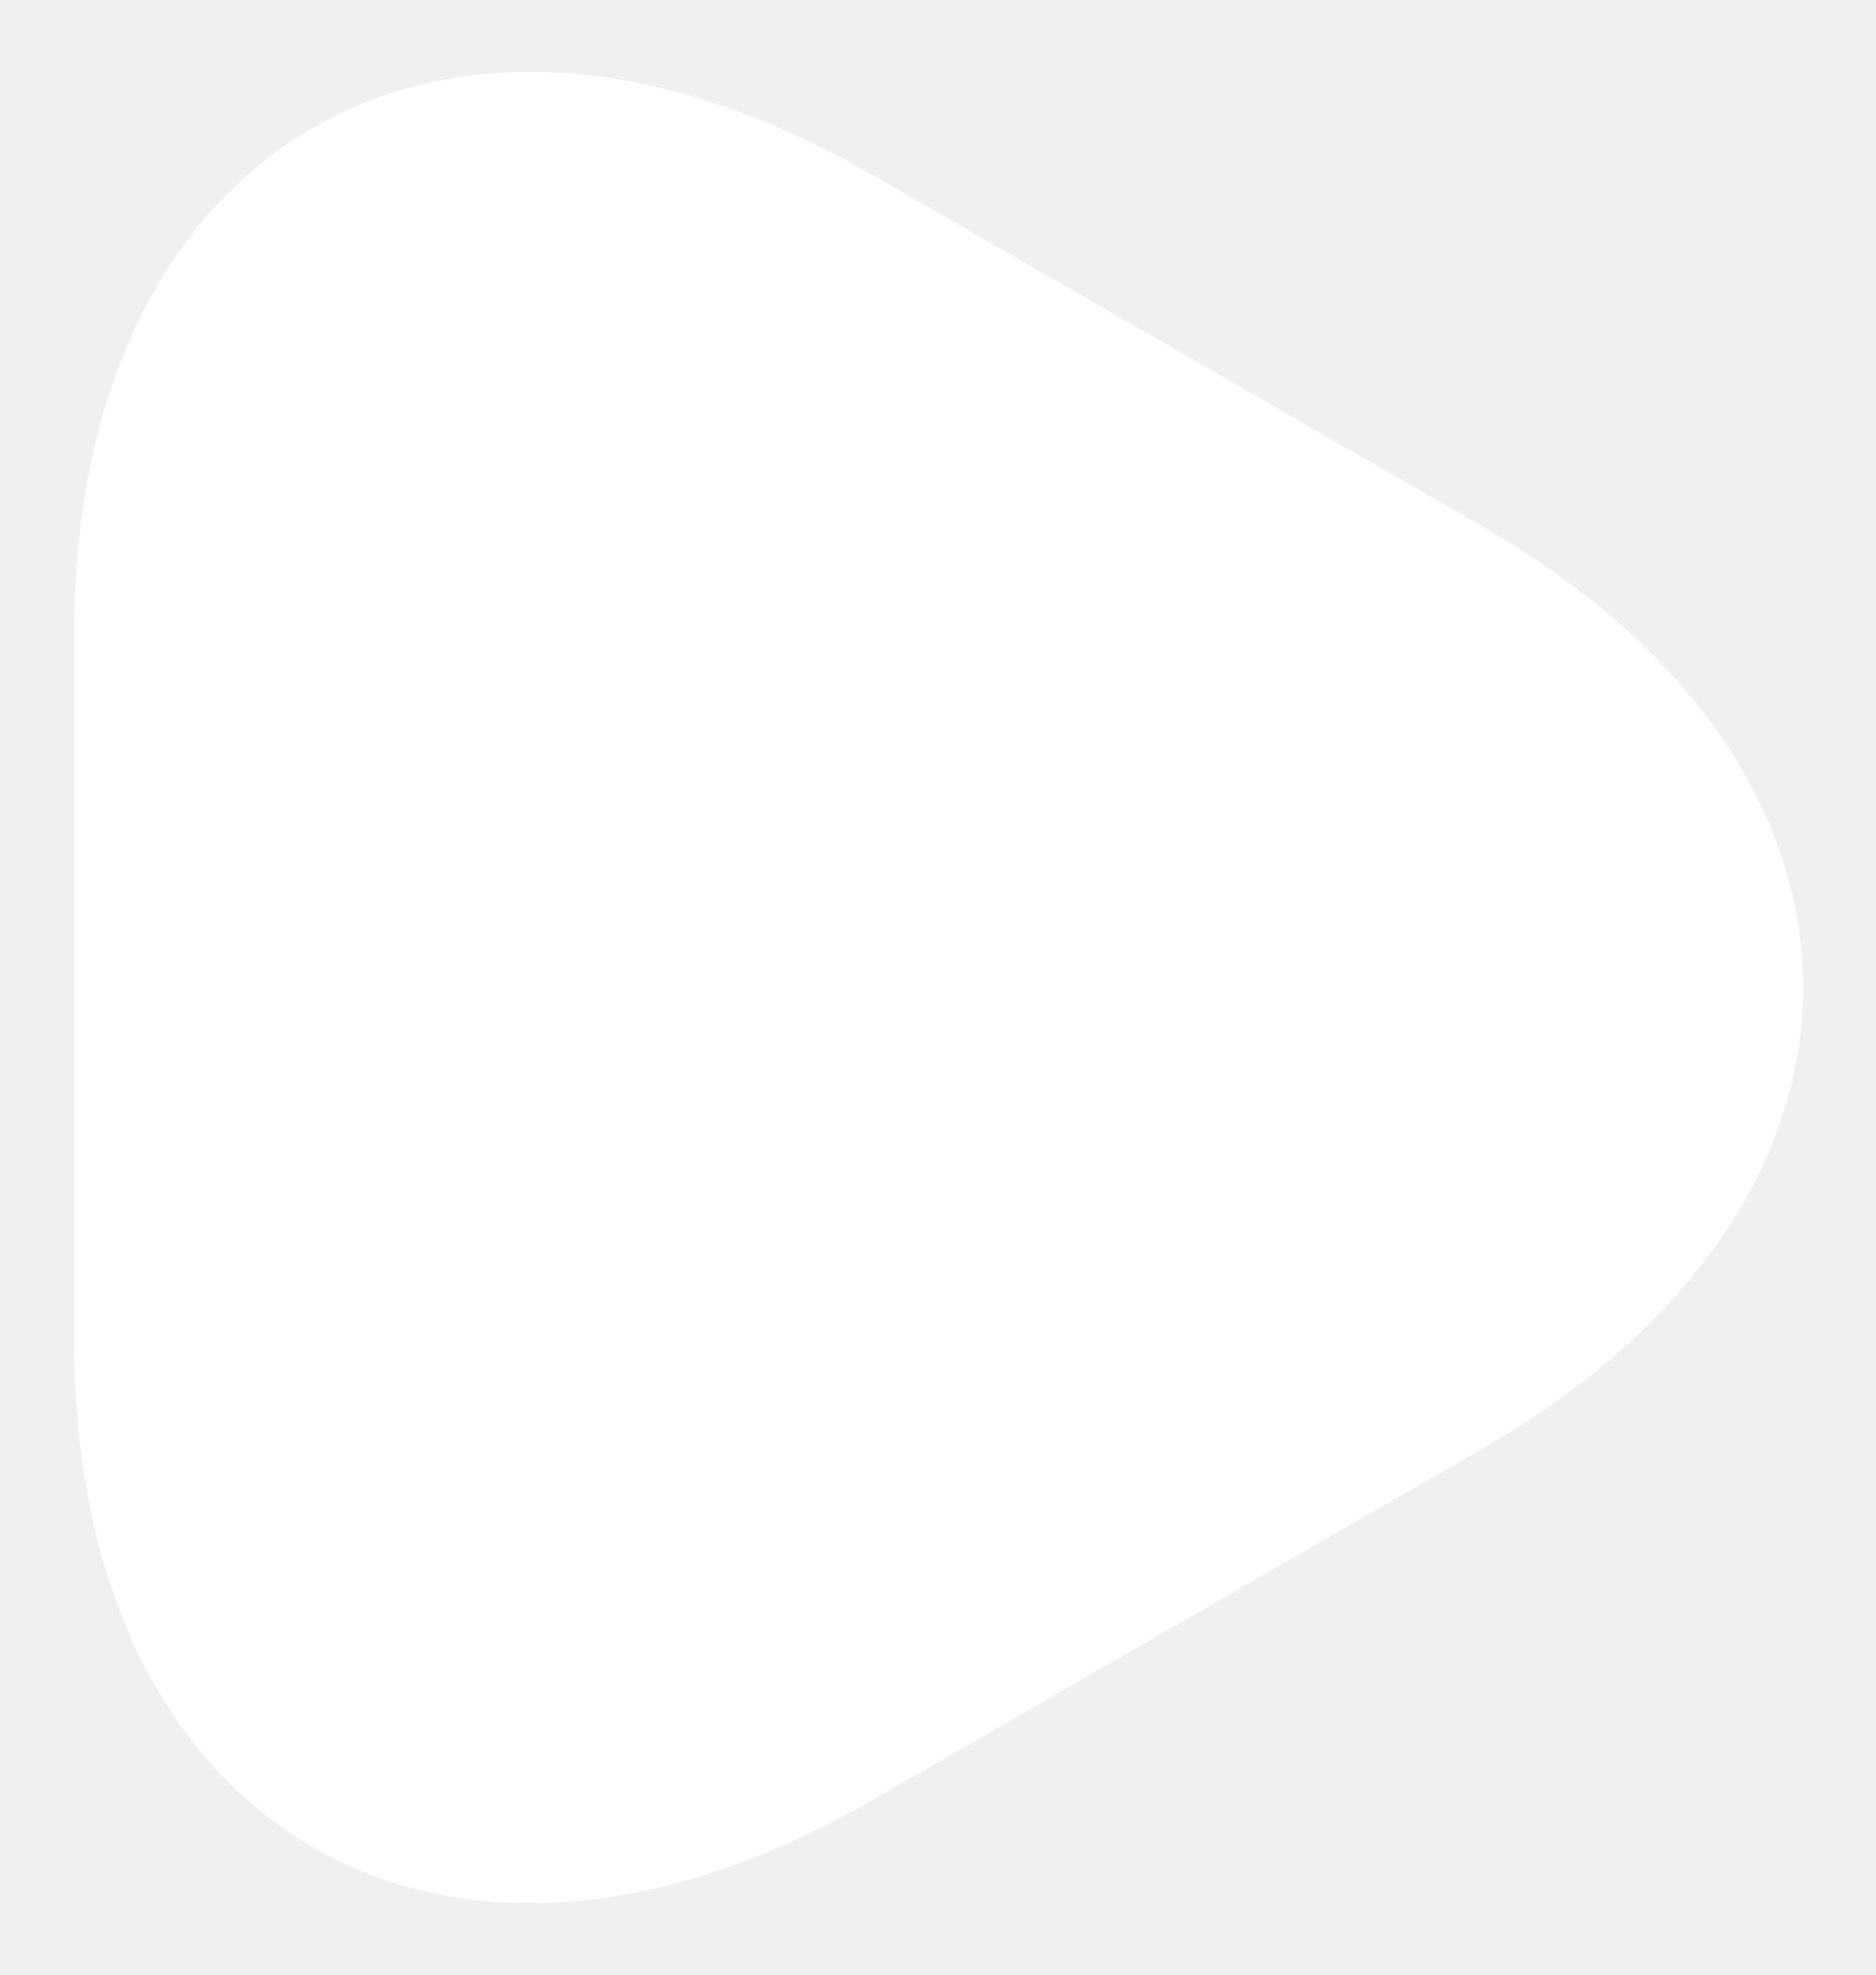
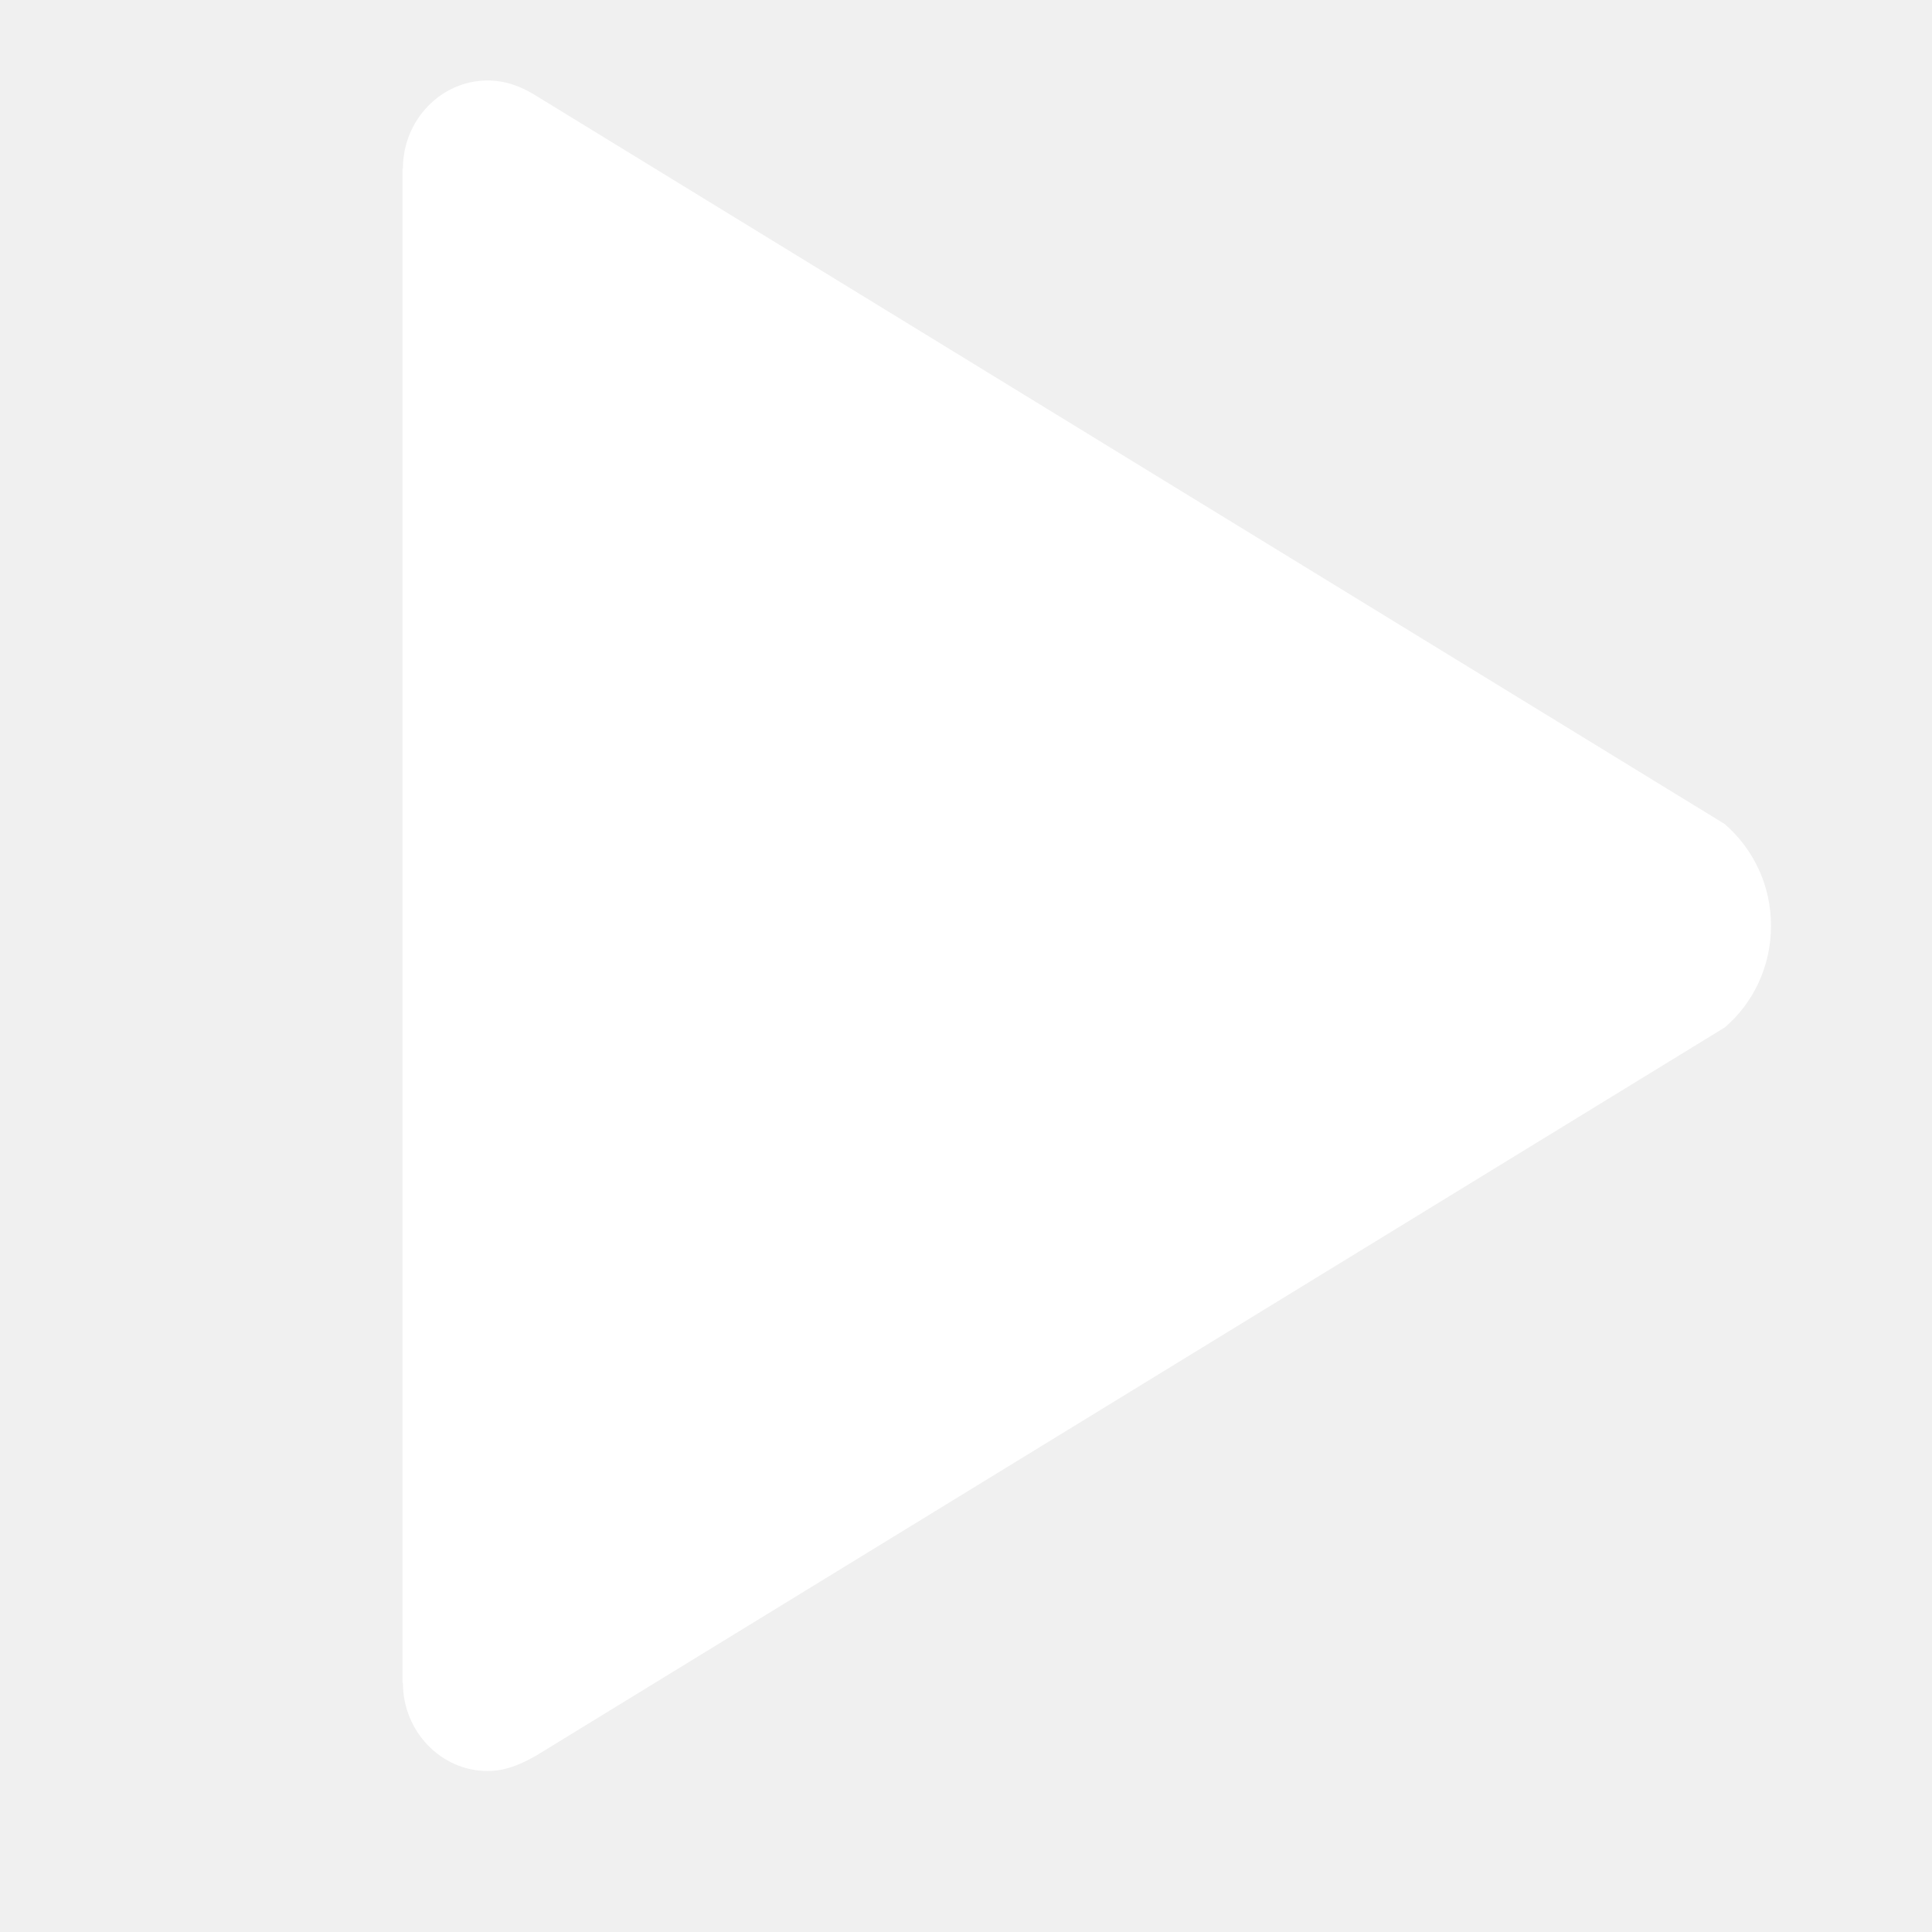
- <svg xmlns="http://www.w3.org/2000/svg" width="19" height="20" viewBox="0 0 19 20" fill="none">
-   <path d="M1.5 10V6.44C1.5 2.02 4.63 0.21 8.46 2.42L11.55 4.2L14.64 5.98C18.47 8.19 18.47 11.81 14.64 14.02L11.55 15.8L8.46 17.58C4.63 19.79 1.5 17.98 1.5 13.56V10Z" fill="white" stroke="white" stroke-width="1.5" stroke-miterlimit="10" stroke-linecap="round" stroke-linejoin="round" />
+ <svg xmlns="http://www.w3.org/2000/svg" width="24" height="24" viewBox="0 0 24 24" fill="none">
+   <path d="M21.426 10.237L6.636 1.175C6.456 1.066 6.27 1 6.057 1C5.478 1 5.005 1.492 5.005 2.094H5V20.906H5.005C5.005 21.508 5.478 22 6.057 22C6.275 22 6.456 21.923 6.652 21.814L21.426 12.763C21.777 12.463 22 12.009 22 11.5C22 10.991 21.777 10.543 21.426 10.237Z" fill="white" />
</svg>
